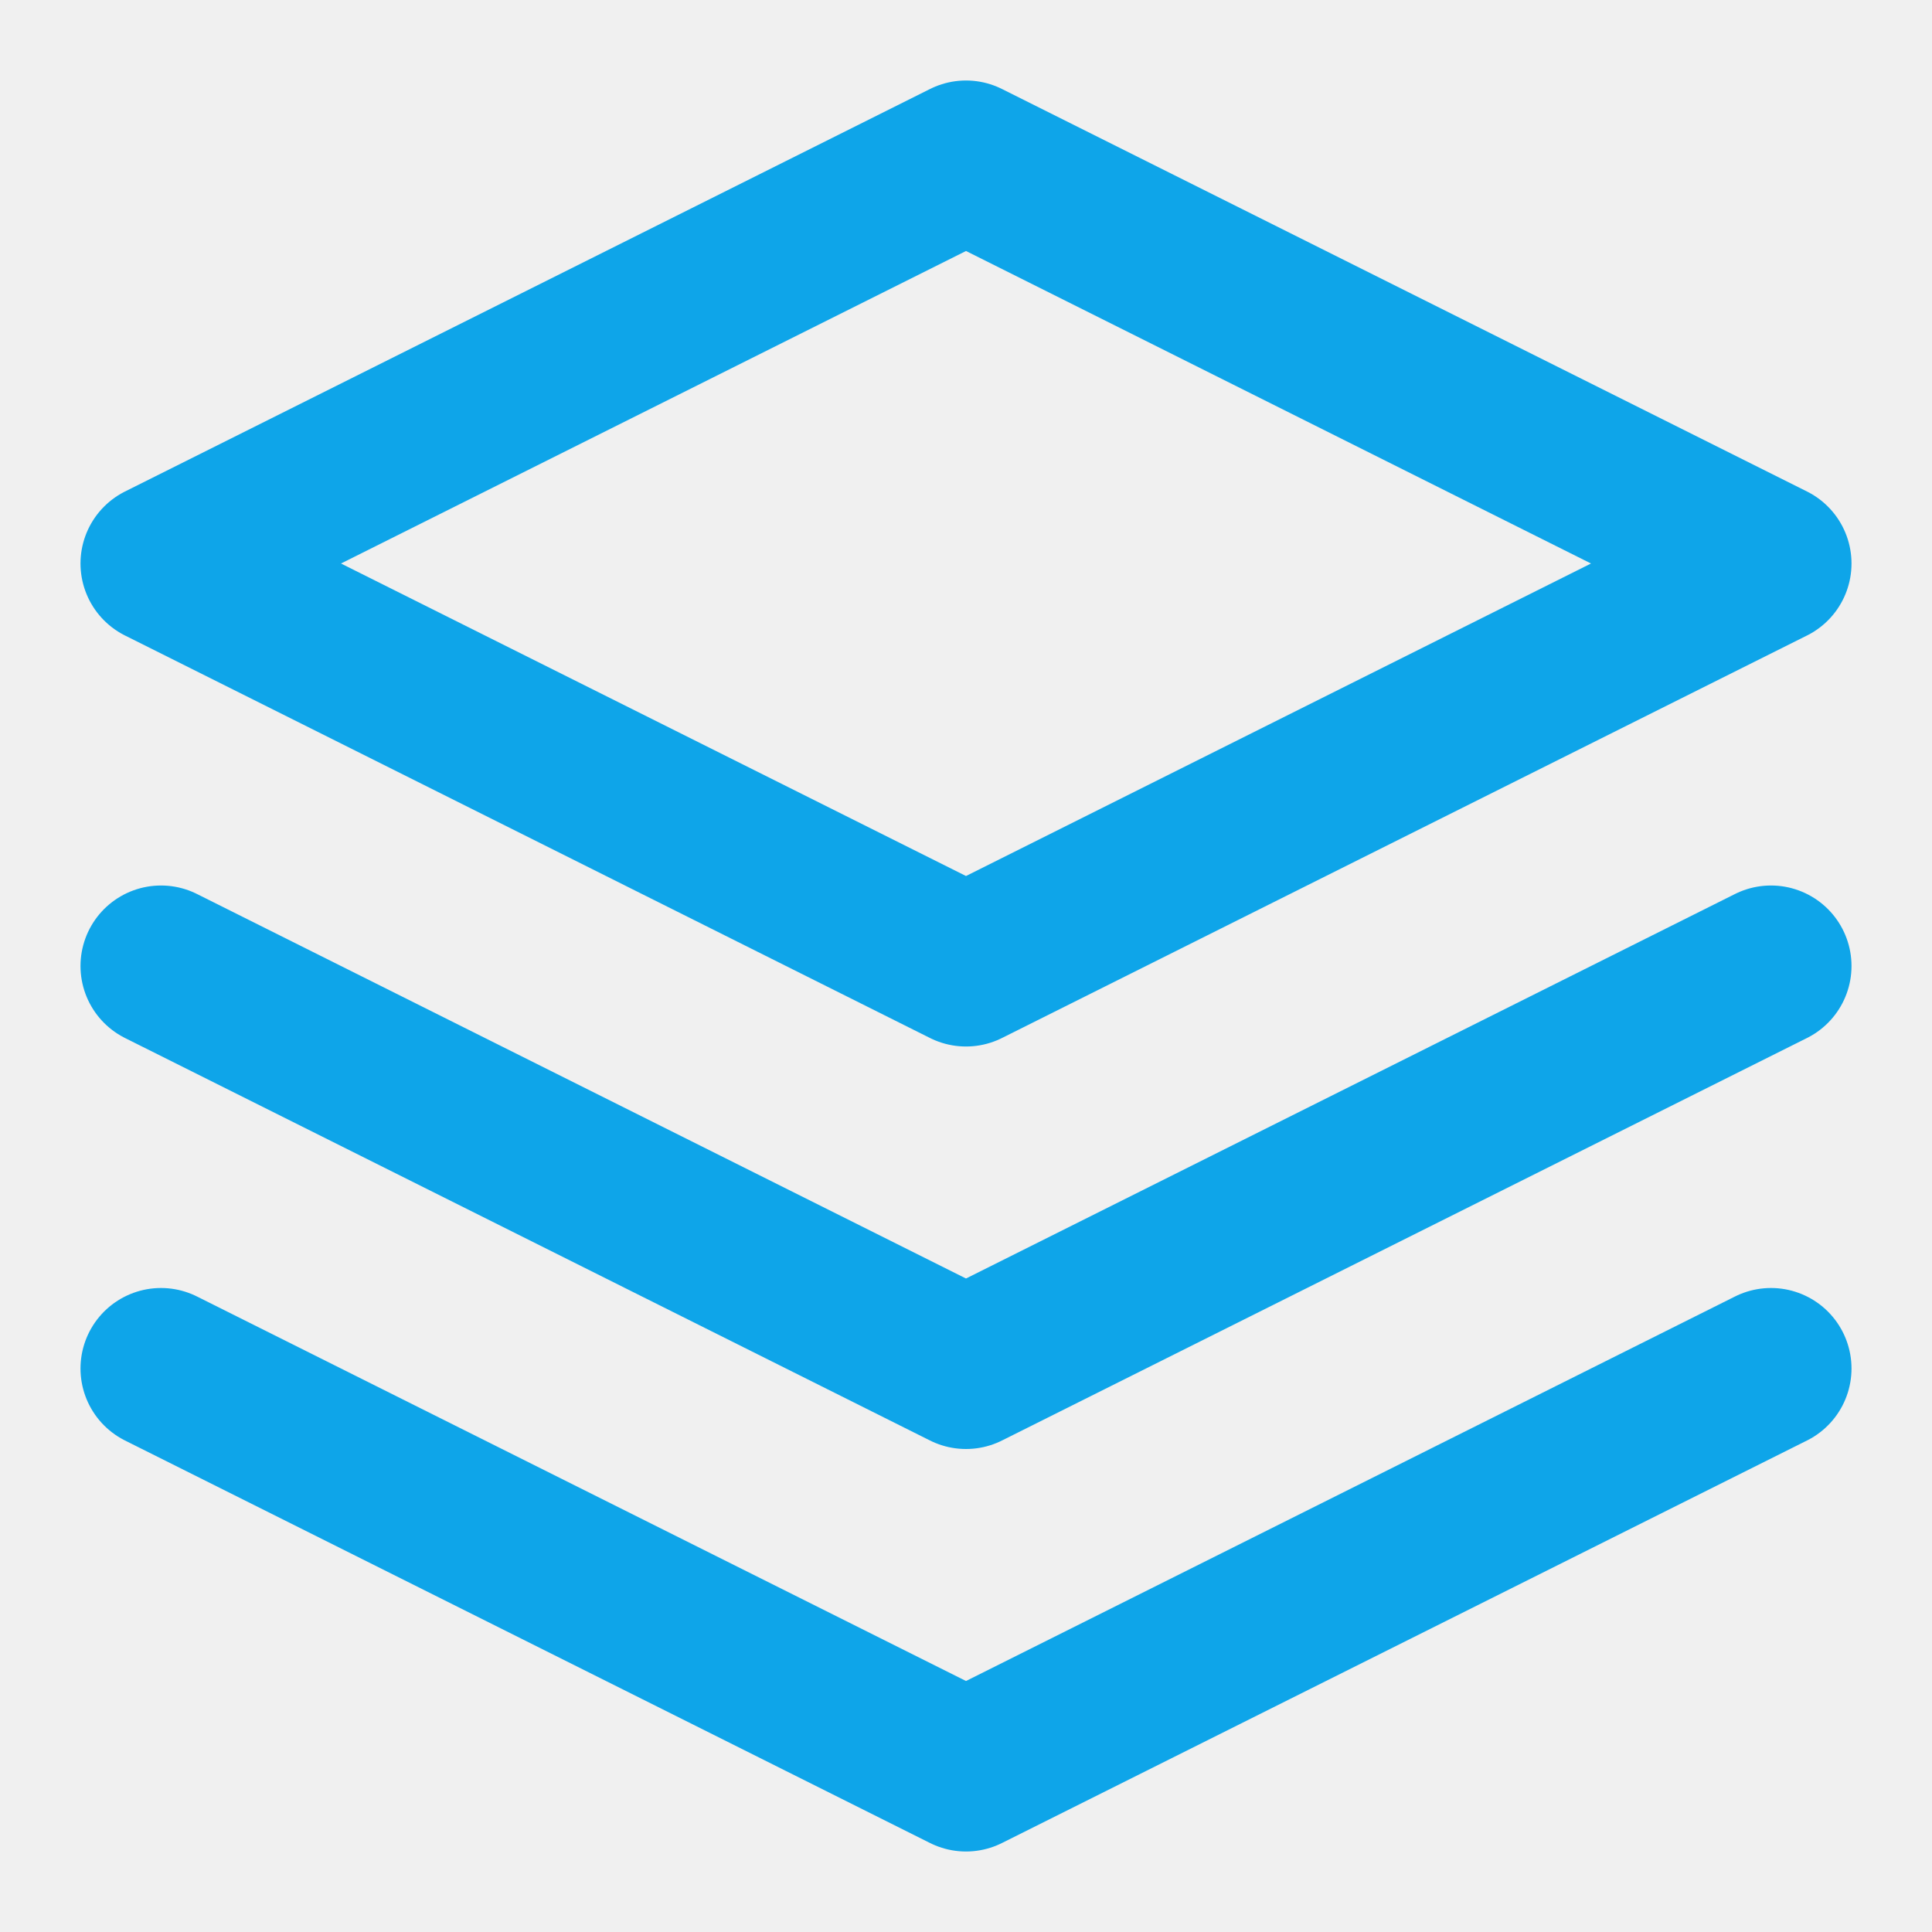
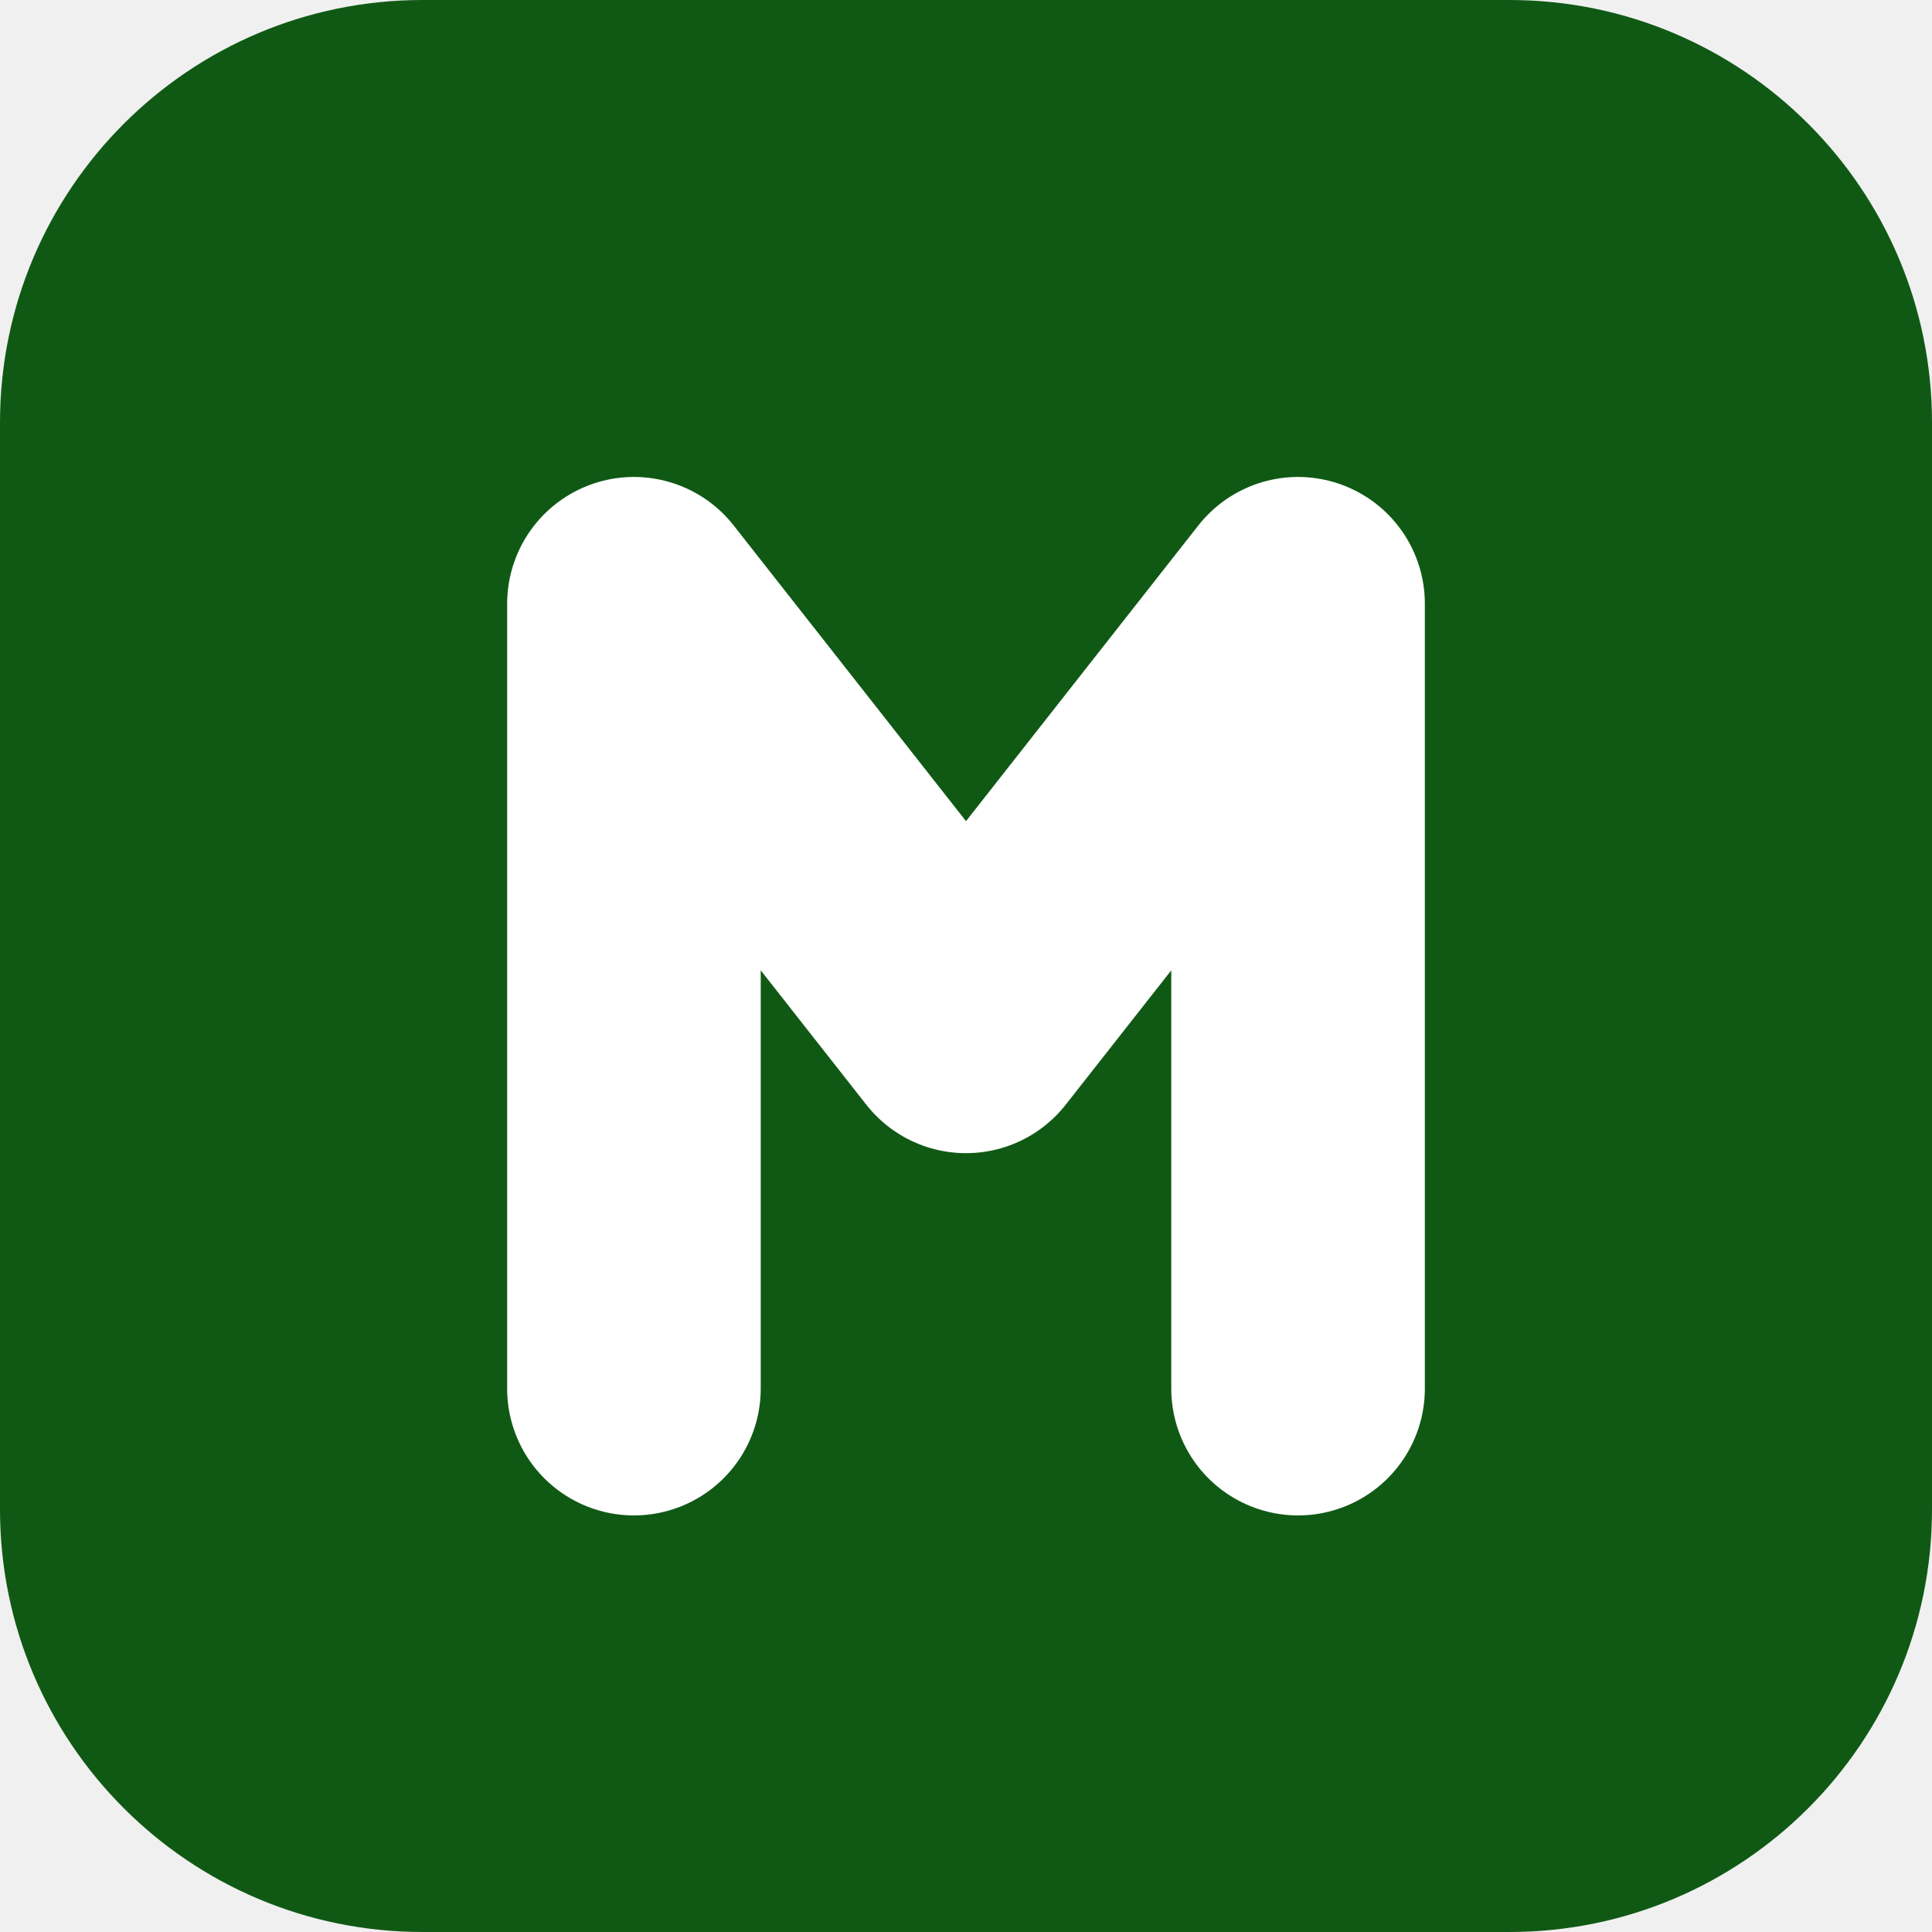
- <svg xmlns="http://www.w3.org/2000/svg" viewBox="0 0 24 24" fill="none" stroke="#0ea5e9" stroke-width="2" stroke-linecap="round" stroke-linejoin="round">
-   <path d="M12 2L2 7l10 5 10-5-10-5zM2 17l10 5 10-5M2 12l10 5 10-5" />
+ <svg xmlns="http://www.w3.org/2000/svg" viewBox="0 0 32 32">
+   <rect width="32" height="32" rx="7" fill="#105915" />
+   <path d="M10.5 23V10L16 17l5.5-7v13" fill="none" stroke="#fff" stroke-width="4.2" stroke-linecap="round" stroke-linejoin="round" />
</svg>
